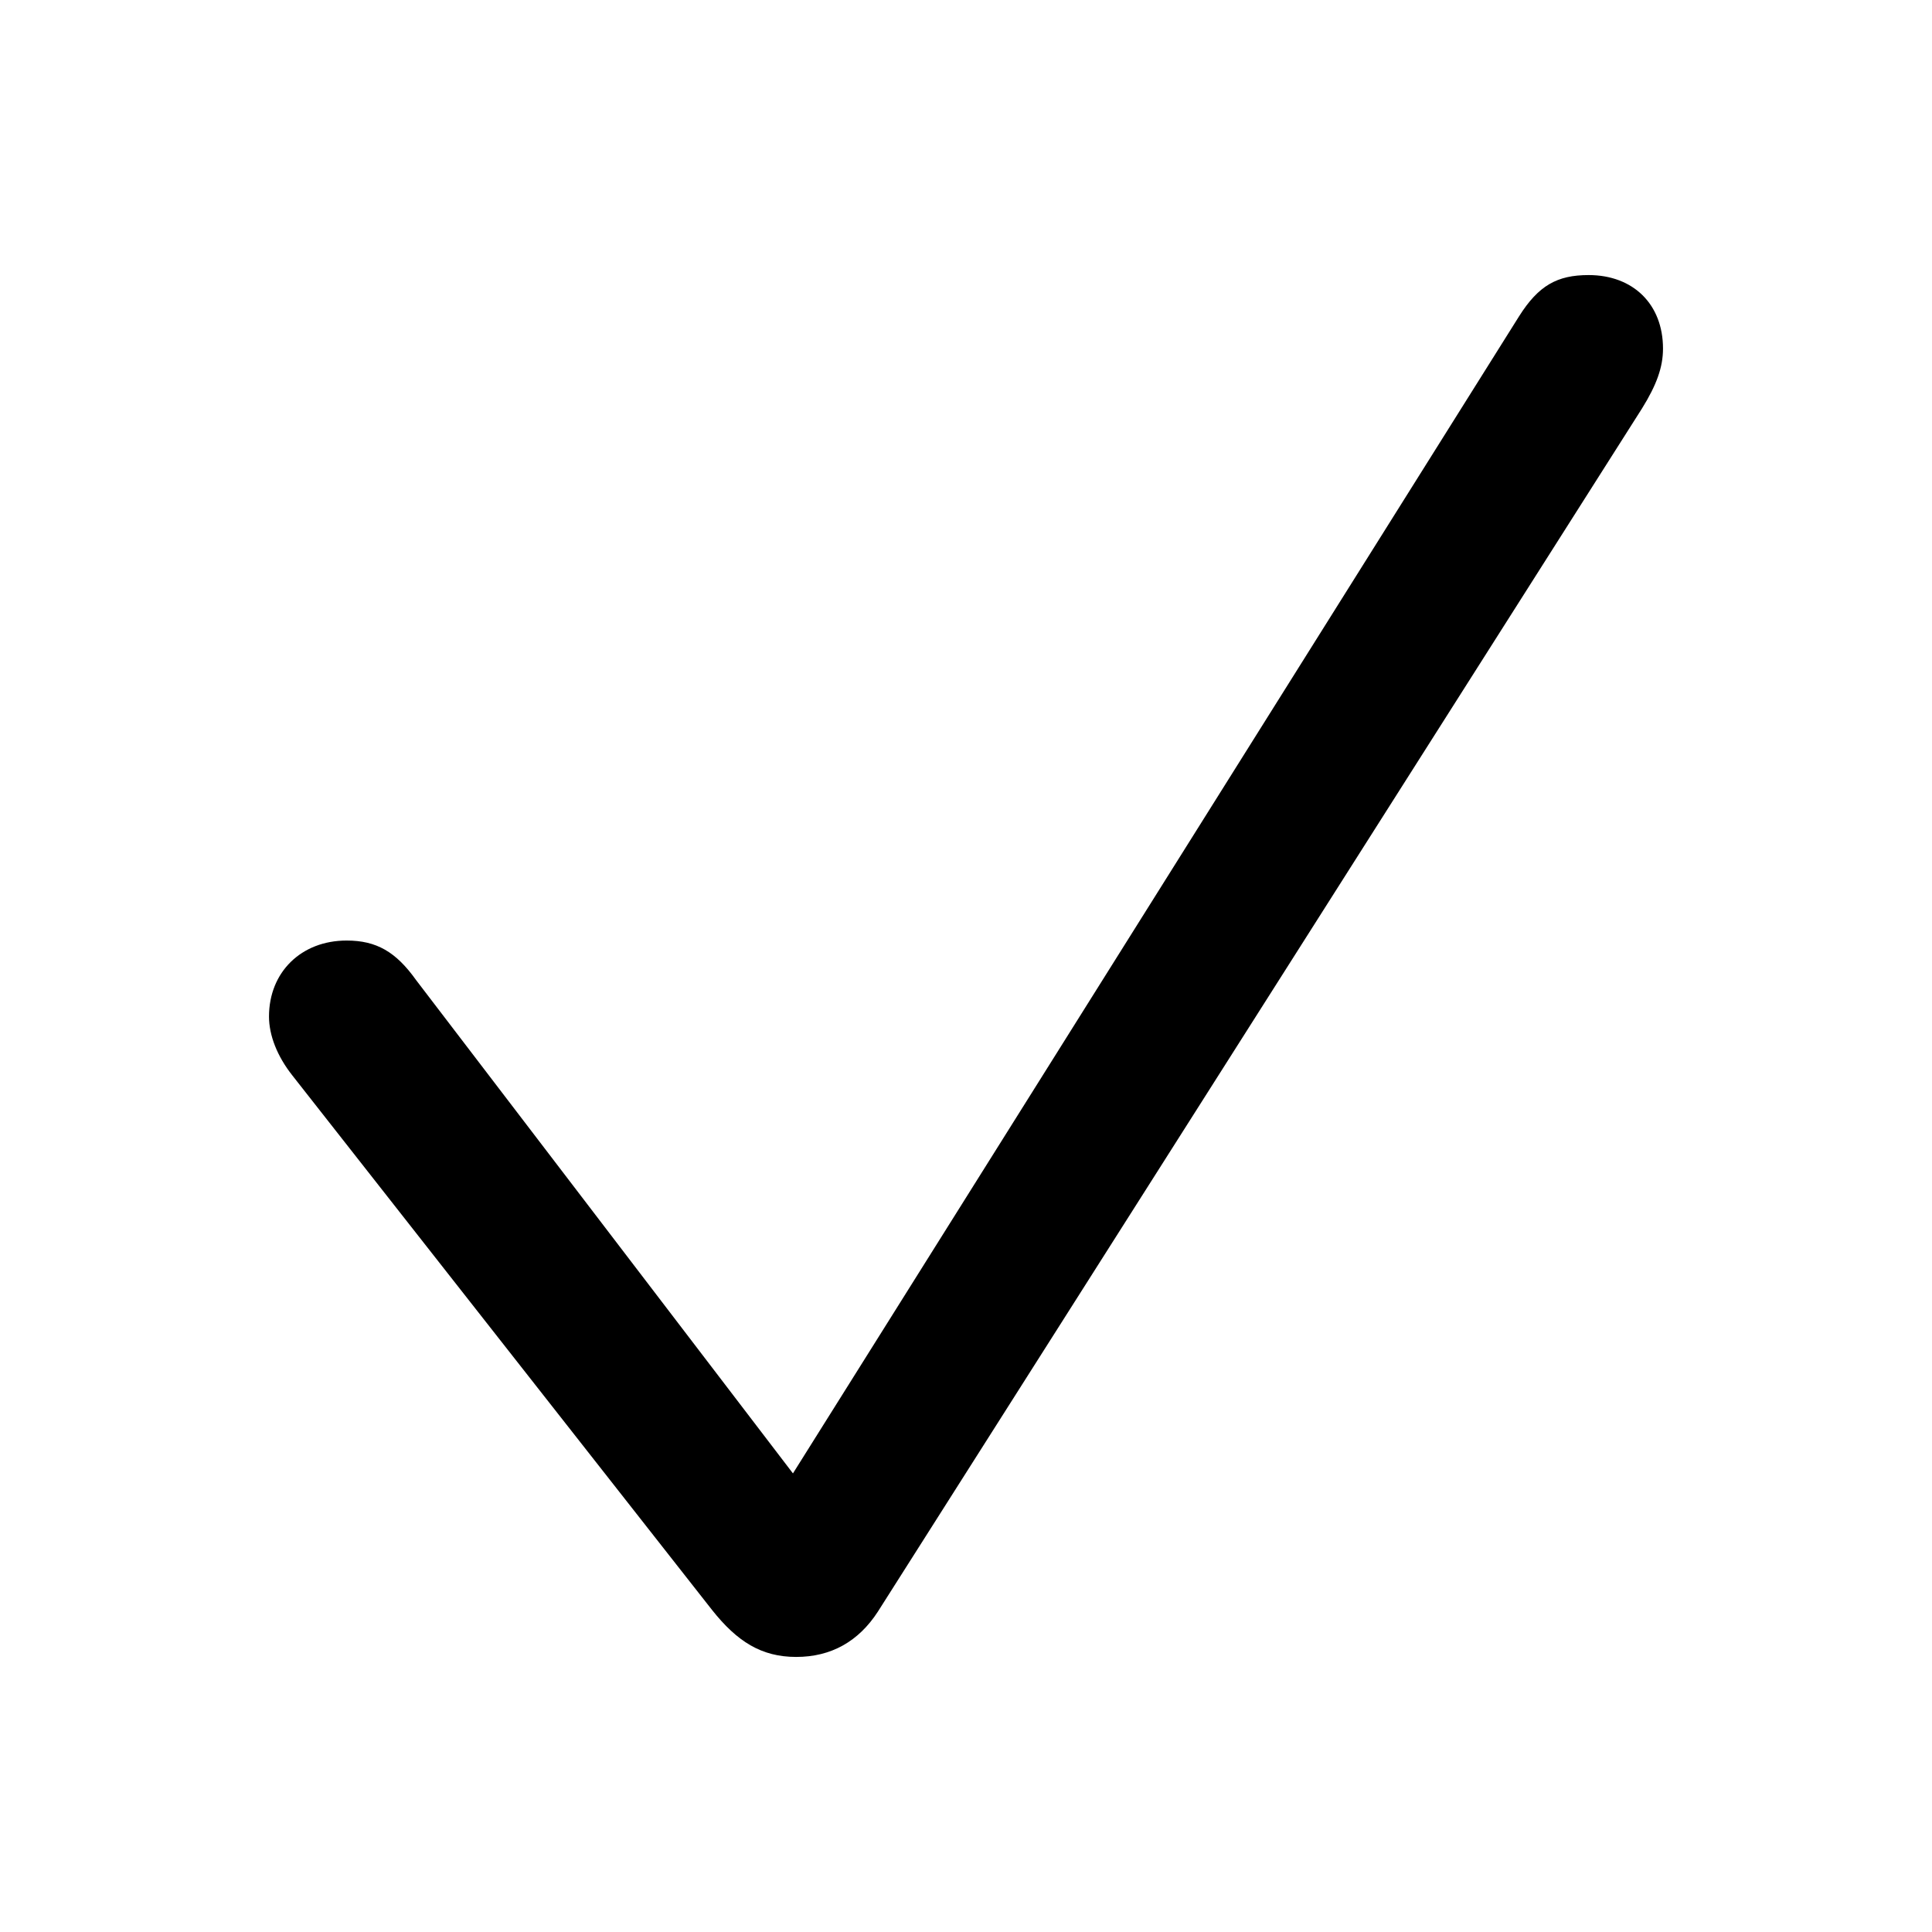
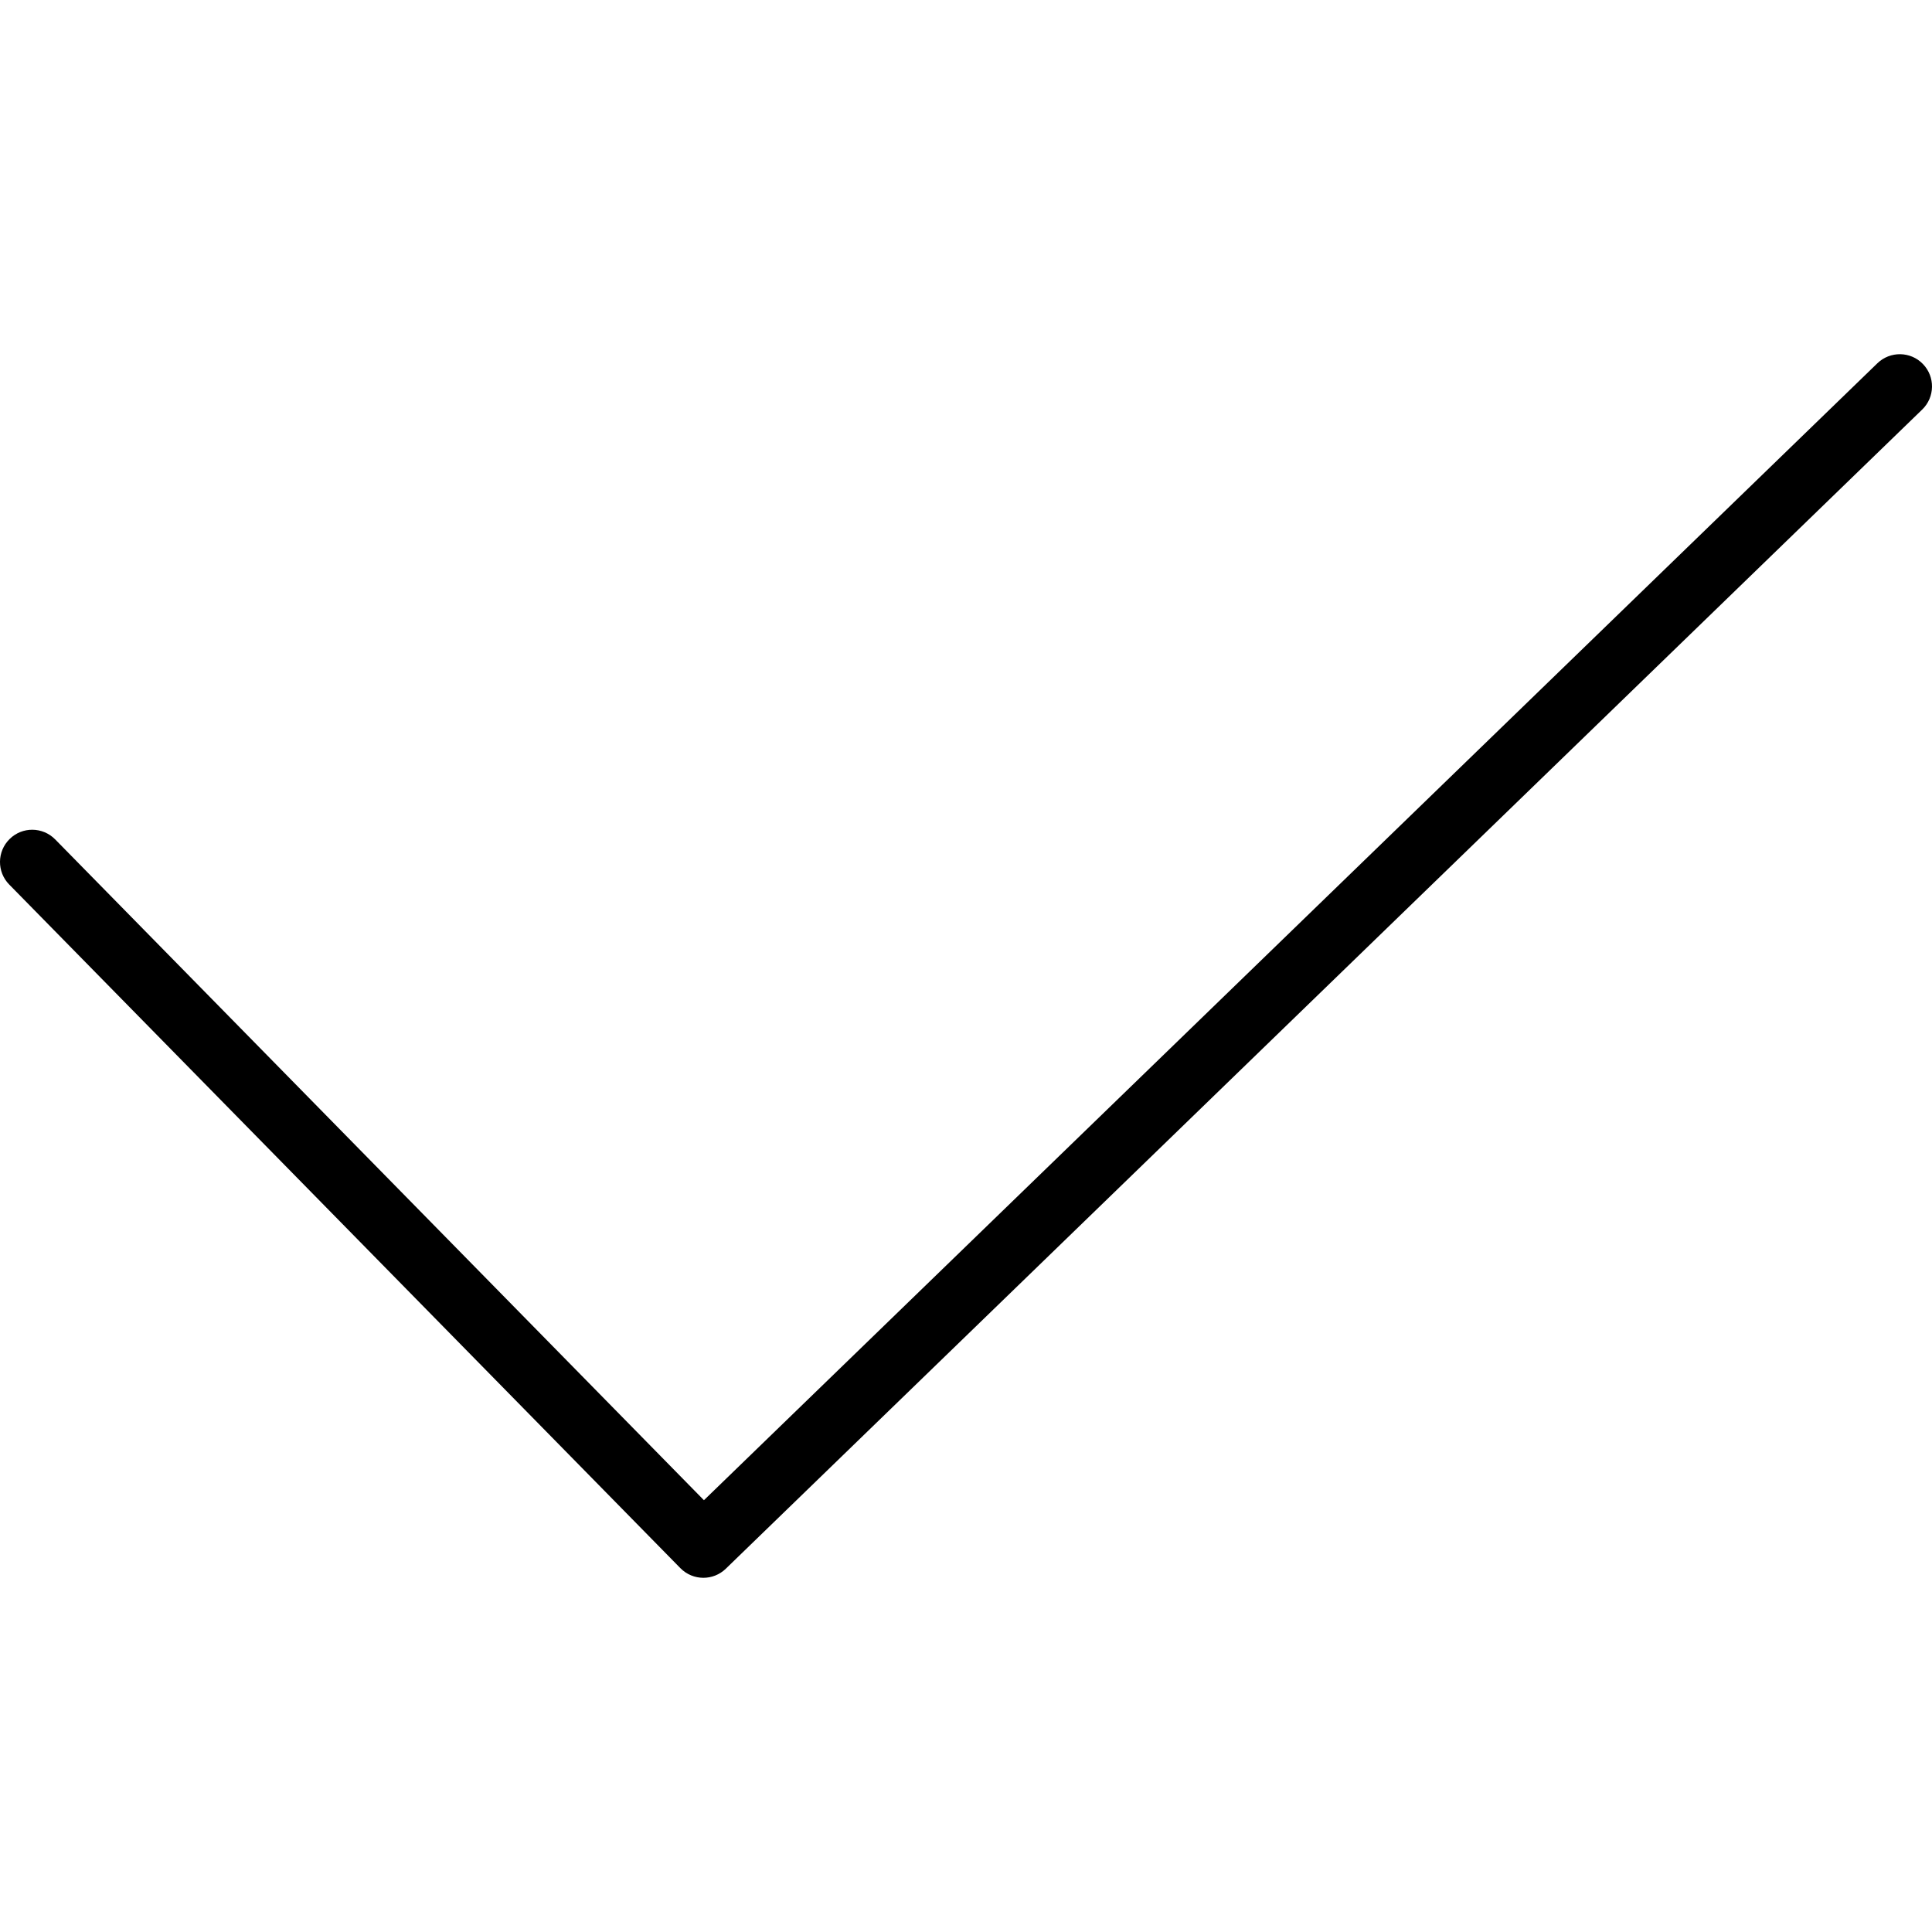
- <svg xmlns="http://www.w3.org/2000/svg" width="56" height="56" viewBox="0 0 56 56">
-   <path d="M 23.078 48.027 C 24.086 48.027 24.883 47.582 25.445 46.715 L 47.594 11.84 C 48.016 11.16 48.203 10.645 48.203 10.105 C 48.203 8.816 47.336 7.973 46.047 7.973 C 45.133 7.973 44.594 8.277 44.031 9.168 L 22.984 42.707 L 12.062 28.41 C 11.477 27.59 10.914 27.262 10.047 27.262 C 8.734 27.262 7.797 28.176 7.797 29.465 C 7.797 30.004 8.031 30.613 8.477 31.176 L 20.641 46.668 C 21.367 47.582 22.07 48.027 23.078 48.027 Z" />
+ <svg xmlns="http://www.w3.org/2000/svg" version="1.1" id="Capa_1" x="0px" y="0px" viewBox="0 0 512.001 512.001" style="enable-background:new 0 0 512.001 512.001;" xml:space="preserve">
+   <g>
+     <g>
+       <path d="M509.592,96.463c-3.267-3.392-8.683-3.462-12.067-0.192l-310.975,301.3L14.625,222.45    c-3.317-3.367-8.717-3.417-12.067-0.108c-3.367,3.3-3.417,8.704-0.117,12.067L180.309,415.58c1.675,1.7,3.883,2.554,6.092,2.554    c2.142,0,4.283-0.8,5.942-2.404l317.067-307.2C512.792,105.25,512.875,99.846,509.592,96.463z" />
+     </g>
+   </g>
+   <g>
+ </g>
+   <g>
+ </g>
+   <g>
+ </g>
+   <g>
+ </g>
+   <g>
+ </g>
+   <g>
+ </g>
+   <g>
+ </g>
+   <g>
+ </g>
+   <g>
+ </g>
+   <g>
+ </g>
+   <g>
+ </g>
+   <g>
+ </g>
+   <g>
+ </g>
+   <g>
+ </g>
+   <g>
+ </g>
</svg>
